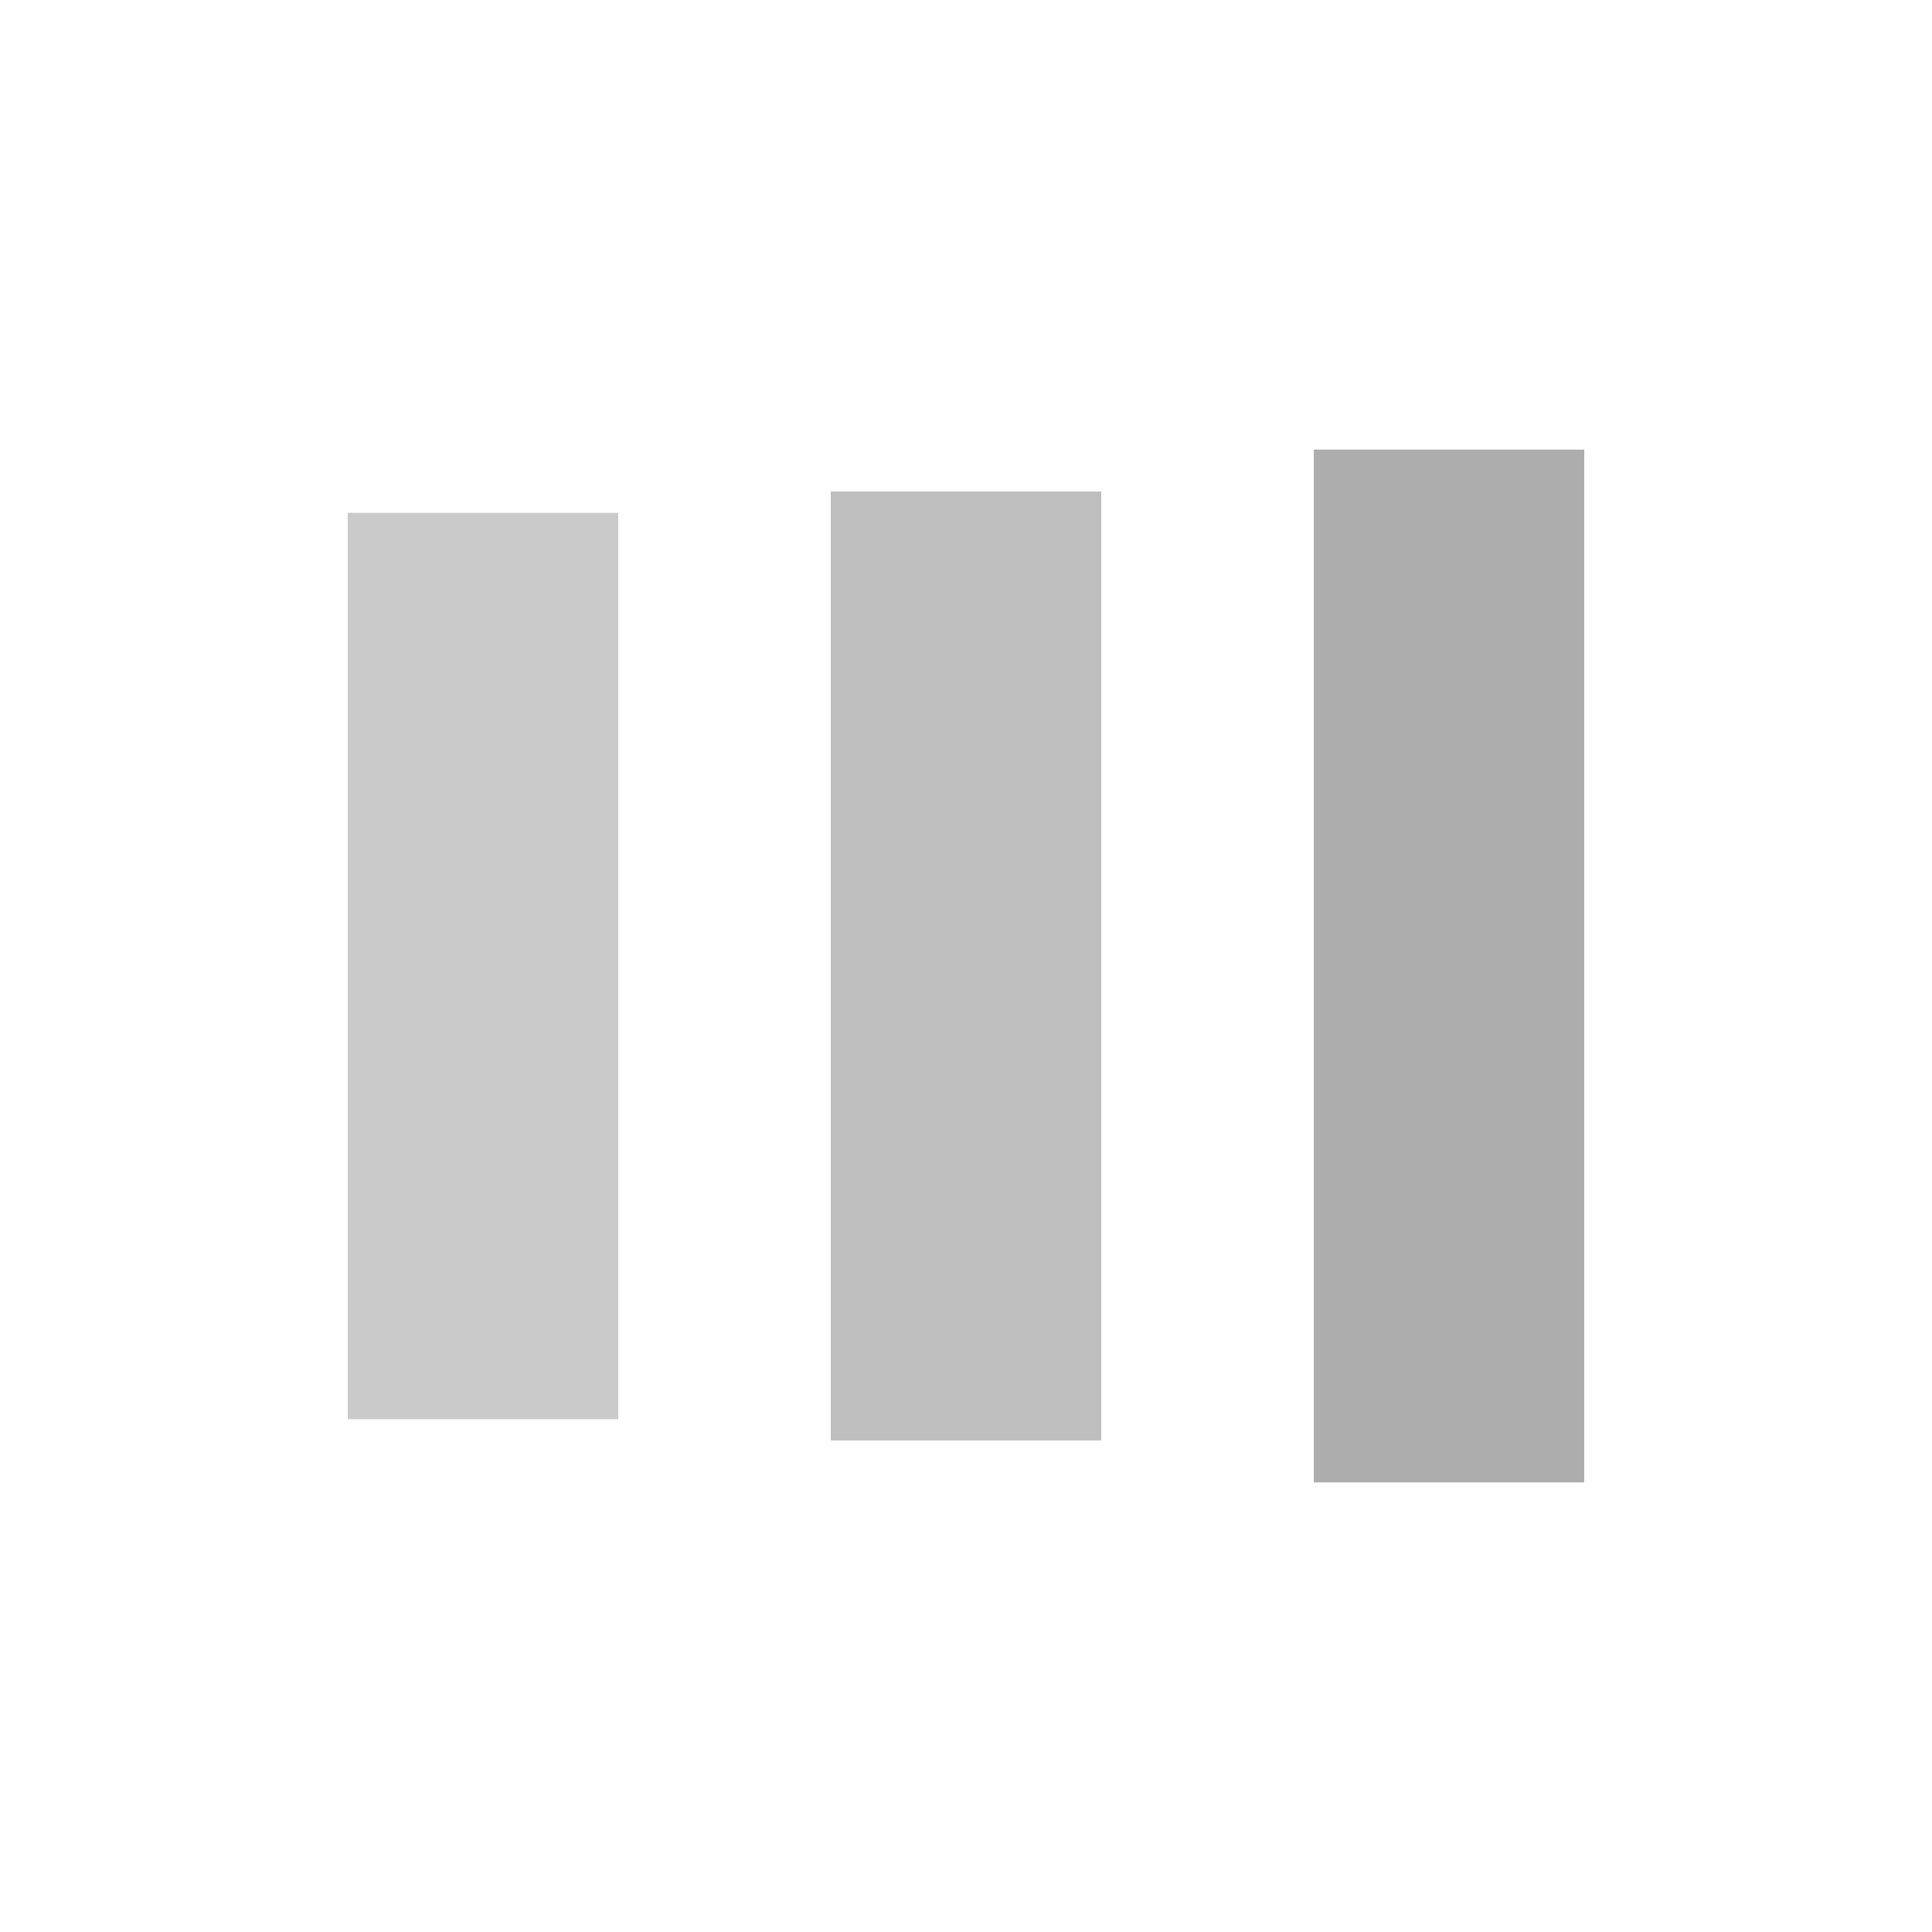
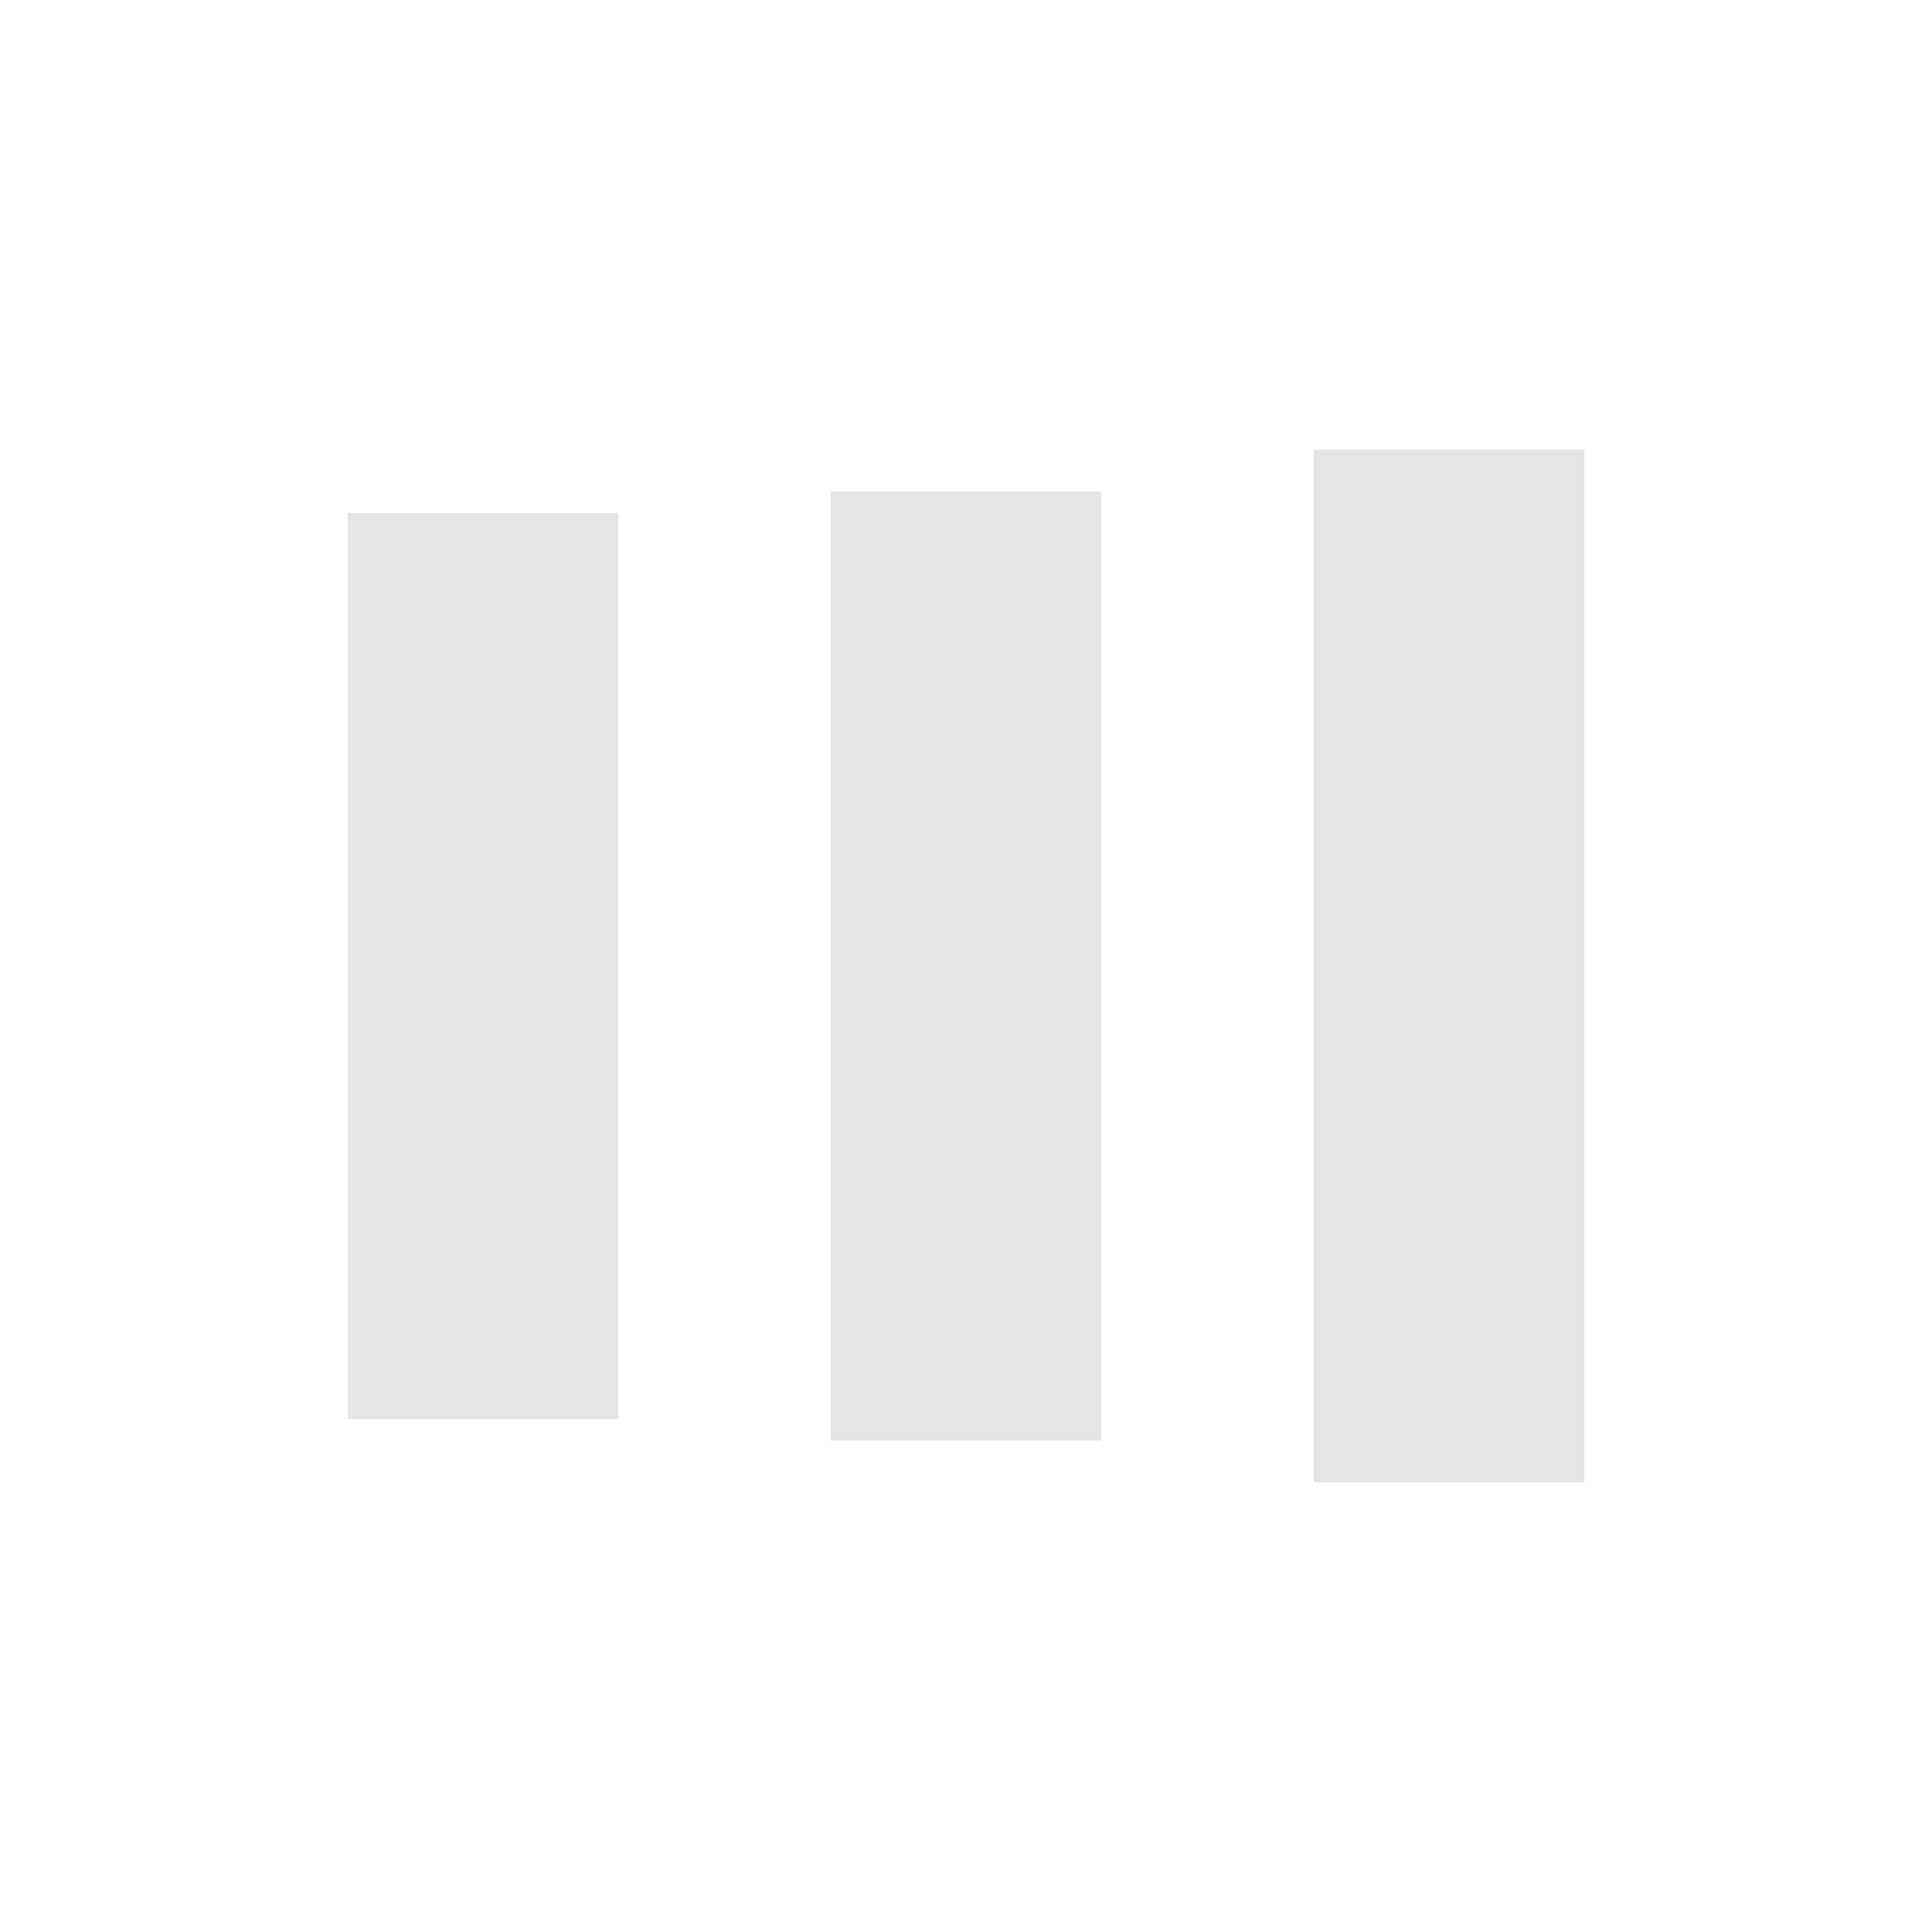
<svg xmlns="http://www.w3.org/2000/svg" style="margin: auto; background: none; display: block; shape-rendering: auto;" width="114px" height="114px" viewBox="0 0 100 100" preserveAspectRatio="xMidYMid">
-   <rect x="18" y="26.544" width="14" height="46.913" fill="#CACACA">
+   <rect x="18" y="26.544" width="14" height="46.913" fill="#E6E5E5">
    <animate attributeName="y" repeatCount="indefinite" dur="0.962s" calcMode="spline" keyTimes="0;0.5;1" values="9.5;27.5;27.5" keySplines="0 0.5 0.5 1;0 0.5 0.5 1" begin="-0.192s" />
    <animate attributeName="height" repeatCount="indefinite" dur="0.962s" calcMode="spline" keyTimes="0;0.5;1" values="81;45;45" keySplines="0 0.5 0.5 1;0 0.5 0.5 1" begin="-0.192s" />
  </rect>
-   <rect x="43" y="25.442" width="14" height="49.115" fill="#BEBEBE">
+   <rect x="43" y="25.442" width="14" height="49.115" fill="#E6E5E5">
    <animate attributeName="y" repeatCount="indefinite" dur="0.962s" calcMode="spline" keyTimes="0;0.5;1" values="14;27.5;27.5" keySplines="0 0.5 0.5 1;0 0.5 0.5 1" begin="-0.096s" />
    <animate attributeName="height" repeatCount="indefinite" dur="0.962s" calcMode="spline" keyTimes="0;0.5;1" values="72;45;45" keySplines="0 0.5 0.5 1;0 0.5 0.5 1" begin="-0.096s" />
  </rect>
-   <rect x="68" y="23.271" width="14" height="53.457" fill="#ADADAD">
+   <rect x="68" y="23.271" width="14" height="53.457" fill="#E6E5E5">
    <animate attributeName="y" repeatCount="indefinite" dur="0.962s" calcMode="spline" keyTimes="0;0.5;1" values="14;27.5;27.5" keySplines="0 0.5 0.5 1;0 0.5 0.5 1" />
    <animate attributeName="height" repeatCount="indefinite" dur="0.962s" calcMode="spline" keyTimes="0;0.5;1" values="72;45;45" keySplines="0 0.5 0.5 1;0 0.5 0.5 1" />
  </rect>
</svg>
